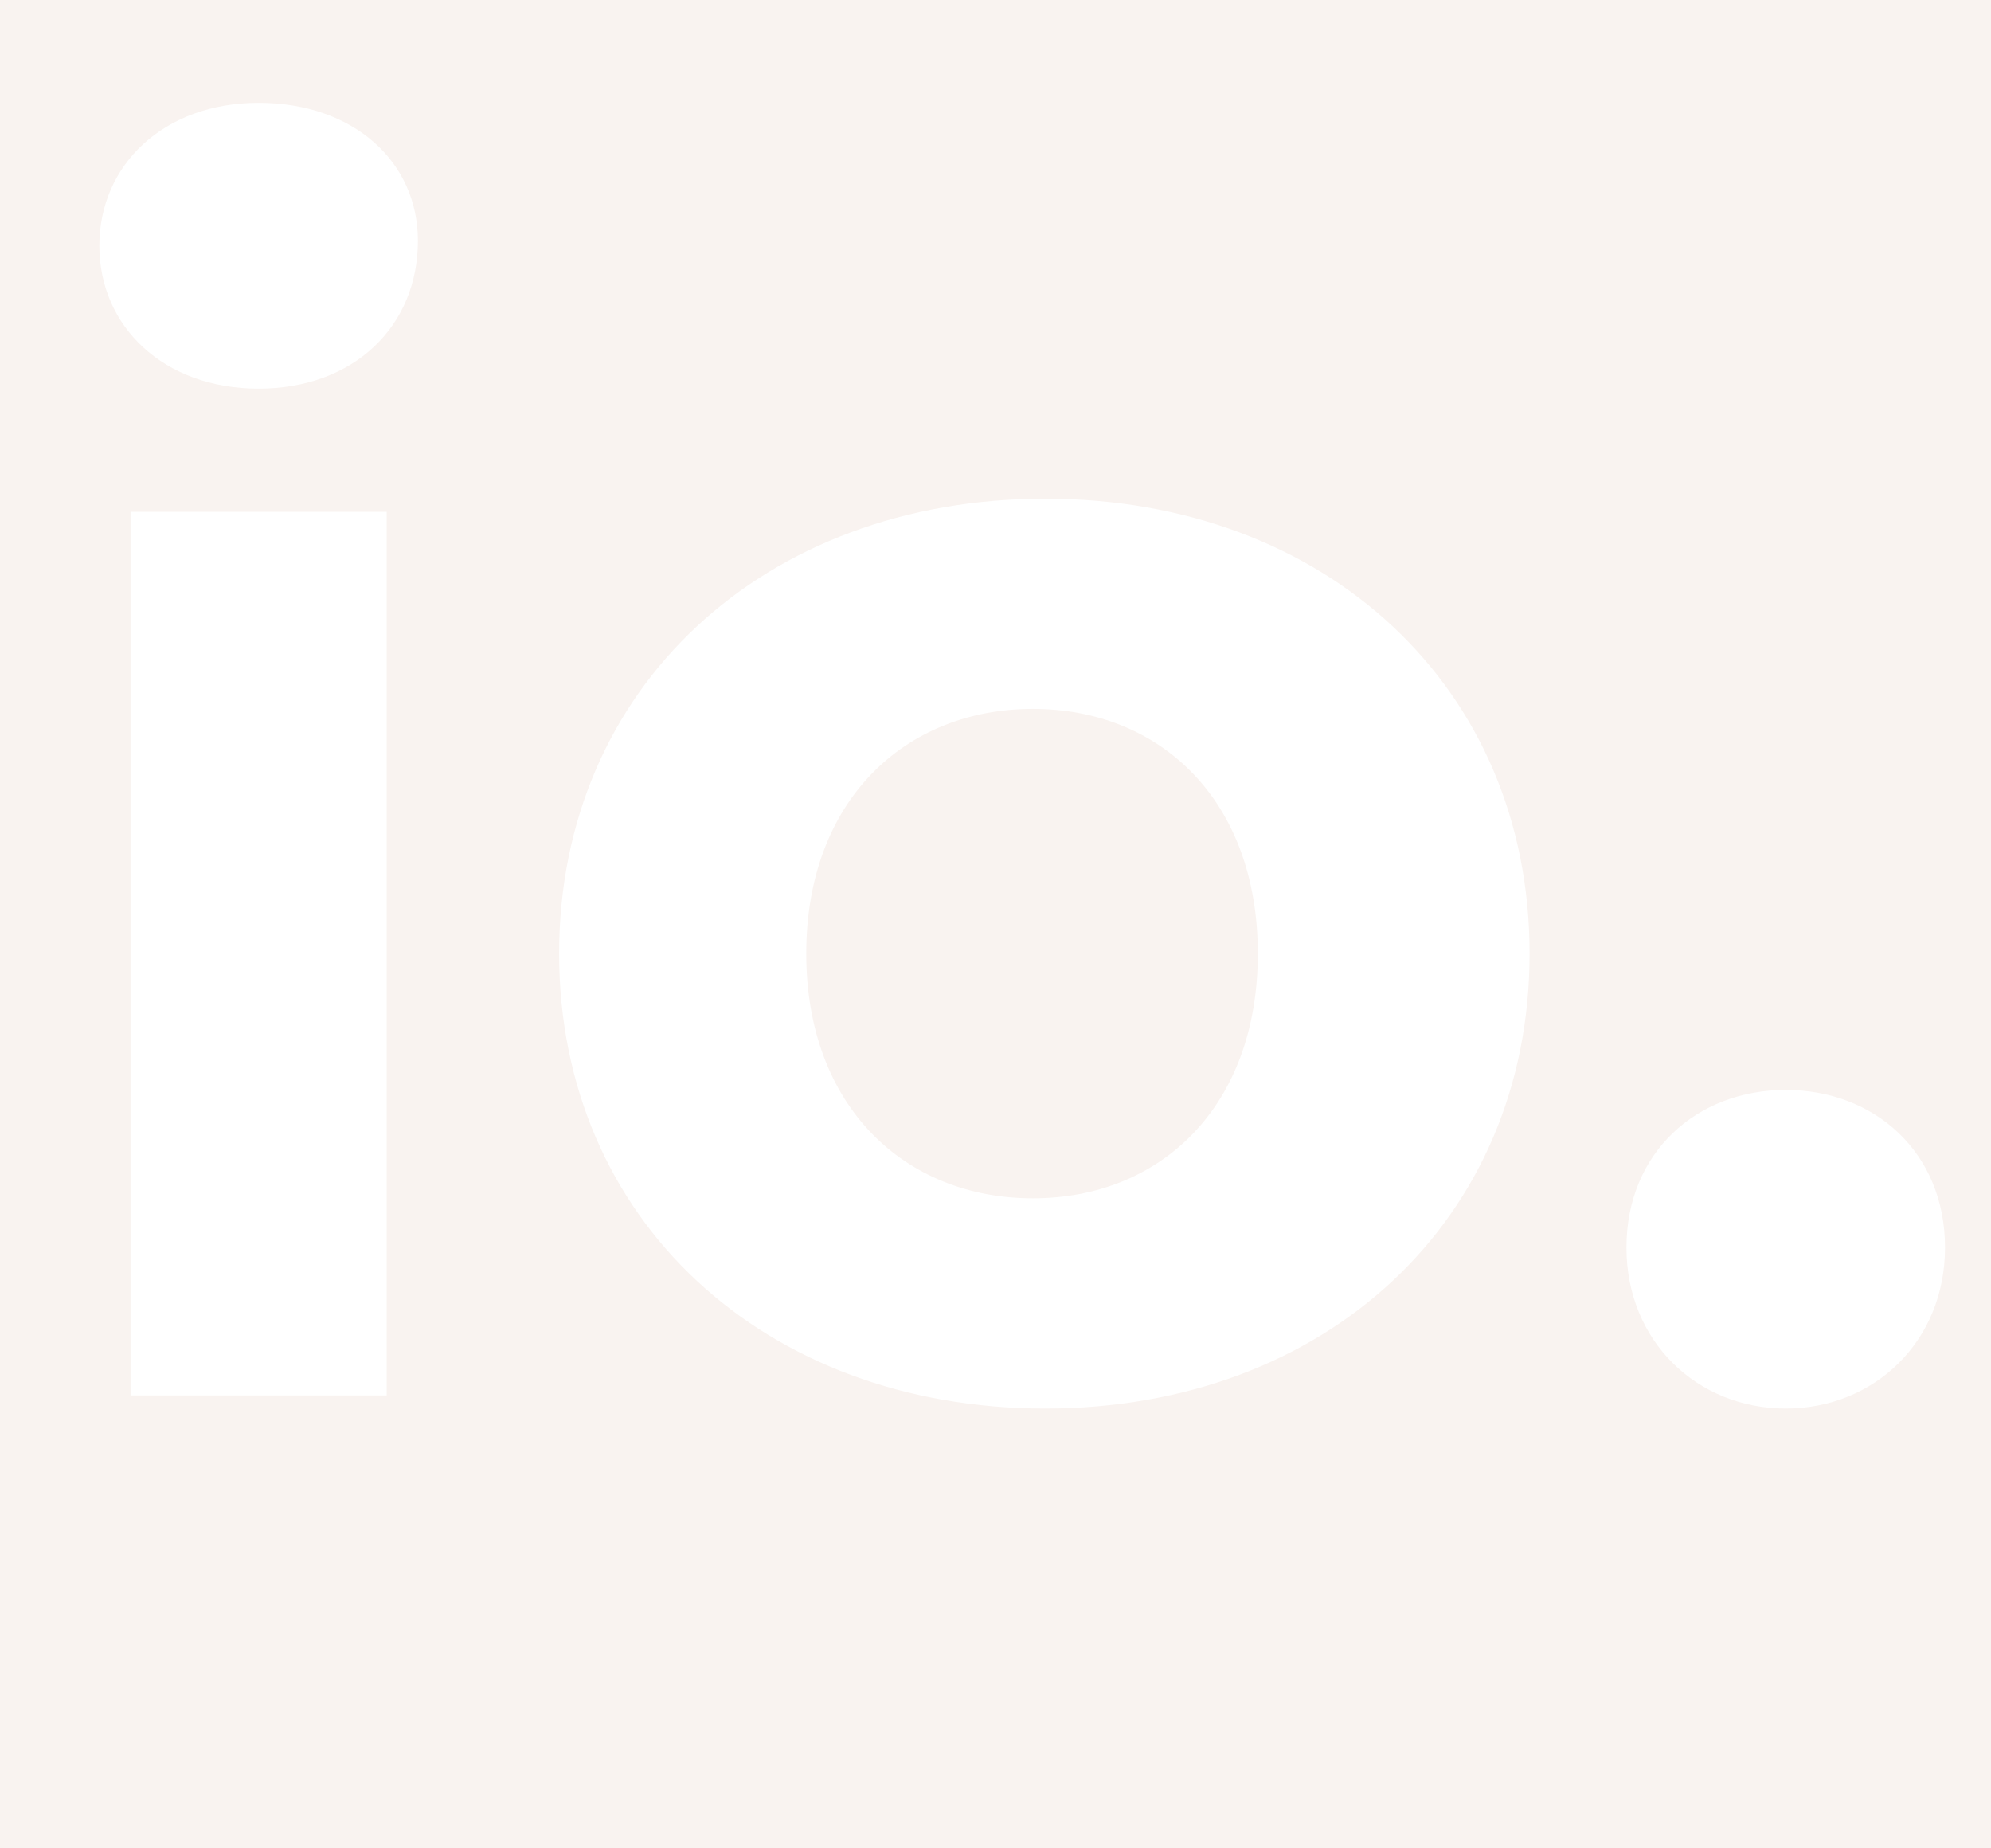
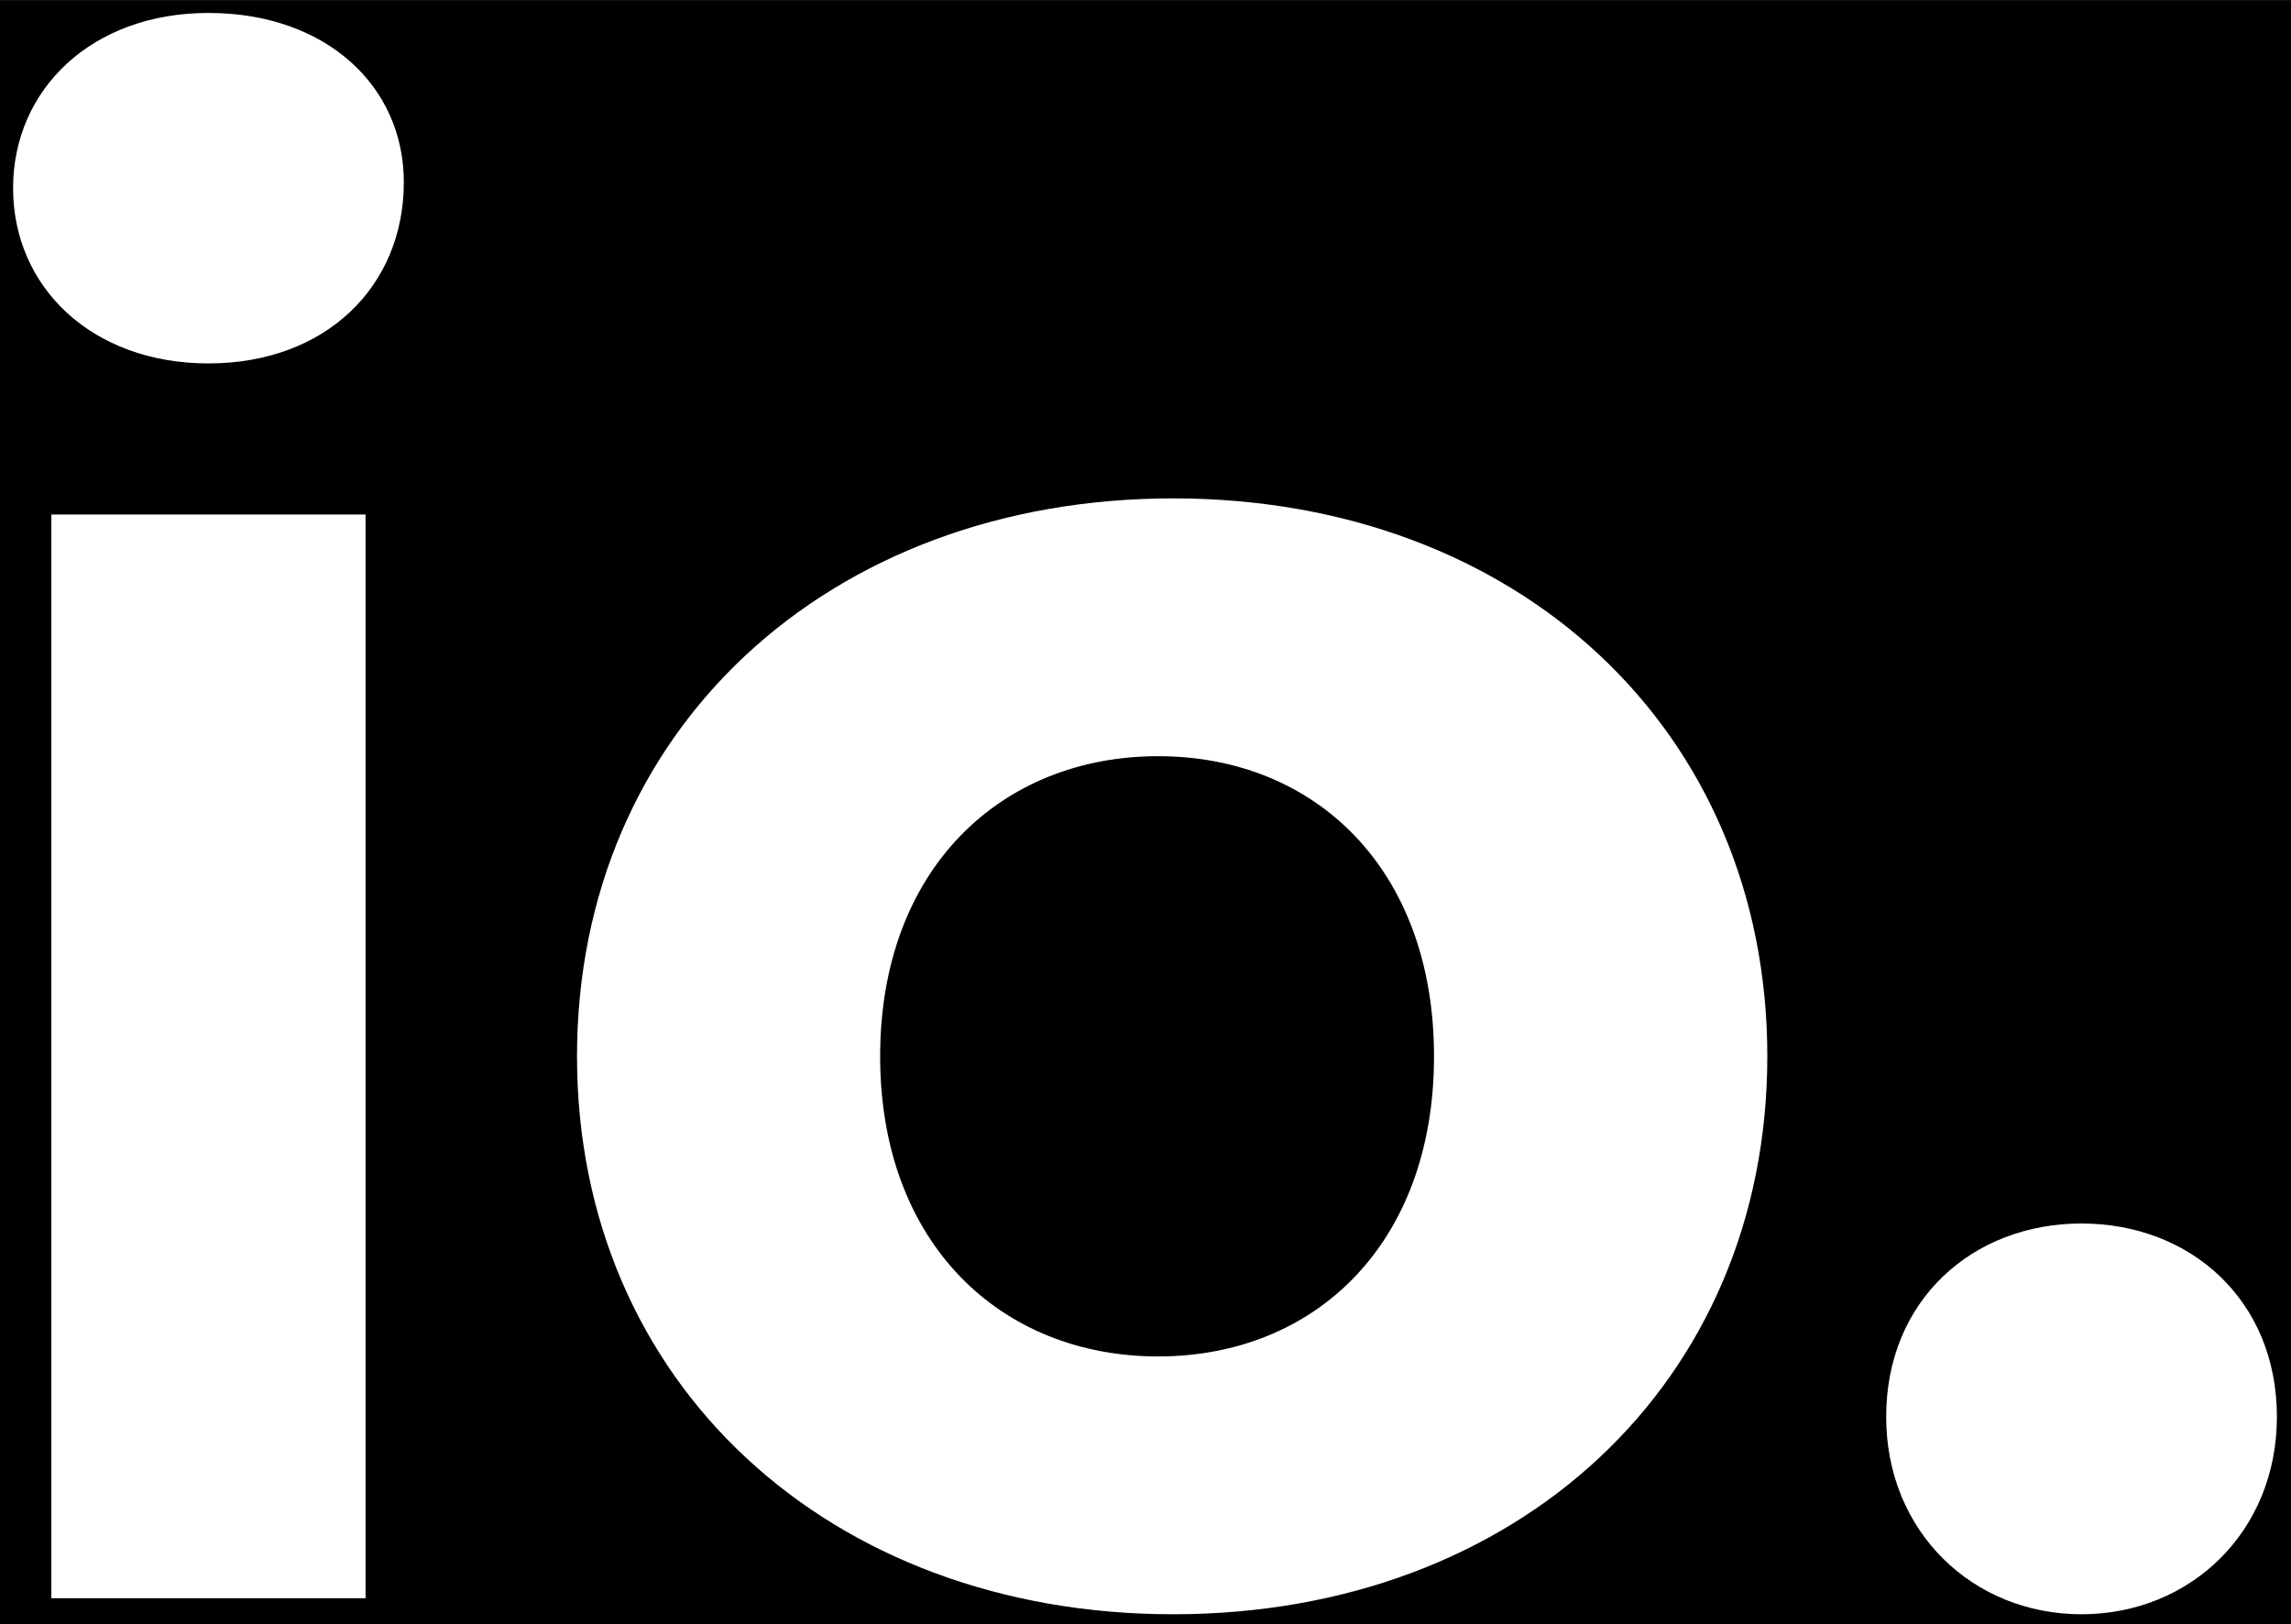
- <svg xmlns="http://www.w3.org/2000/svg" version="1.1" x="0px" y="0px" viewBox="0 0 970 900">
-   <path fill="#F9F3F0" d="M-9-13.9v927.8H991V-13.9H-9z M188.4,679.7H63.6V249.3h124.8V679.7z M126,189.3c-46.4,0-77.6-30.4-77.6-69.6  c0-39.2,31.2-69.6,77.6-69.6c46.4,0,77.6,28.8,77.6,67.2C203.6,158.9,172.4,189.3,126,189.3z M509.2,686.1  c-136.8,0-236.8-92-236.8-221.6s100-221.6,236.8-221.6c136.8,0,236,92,236,221.6S646,686.1,509.2,686.1z M870,686.1  c-43.2,0-77.6-32.8-77.6-78.4c0-46.4,34.4-76.8,77.6-76.8s77.6,30.4,77.6,76.8C947.6,653.3,913.2,686.1,870,686.1z" />
-   <path fill="#F9F3F0" d="M503.2,345.3c-62.4,0-110.4,44.8-110.4,119.2s48,119.2,110.4,119.2c62.4,0,109.6-44.8,109.6-119.2  S565.6,345.3,503.2,345.3z" />
+ <svg xmlns="http://www.w3.org/2000/svg" viewBox="0 0 910 645">
+   <g id="mask">
+     <path fill="currentColor" d="M0.2,645h910V0H0.2V645Zm145.2-10.26H20.6V204.31H145.4v430.4ZM827,485.91c43.2,0,77.6,30.4,77.6,76.8,0,45.6-34.4,78.4-77.6,78.4s-77.6-32.8-77.6-78.4C749.4,516.31,783.8,485.91,827,485.91Zm-360.81-288c136.8,0,236,92,236,221.6s-99.2,221.6-236,221.6-236.8-92-236.8-221.6S329.4,197.91,466.2,197.91ZM83,5.11c46.4,0,77.6,28.8,77.6,67.2,0,41.6-31.2,72-77.6,72S5.4,113.91,5.4,74.71,36.6,5.11,83,5.11Z" transform="translate(-0.2 0.03)" />
+     <path fill="currentColor" d="M460.2,300.31c-62.4,0-110.4,44.8-110.4,119.2s48,119.2,110.4,119.2,109.6-44.8,109.6-119.2S522.6,300.31,460.2,300.31Z" transform="translate(-0.2 0.03)" />
+   </g>
</svg>
